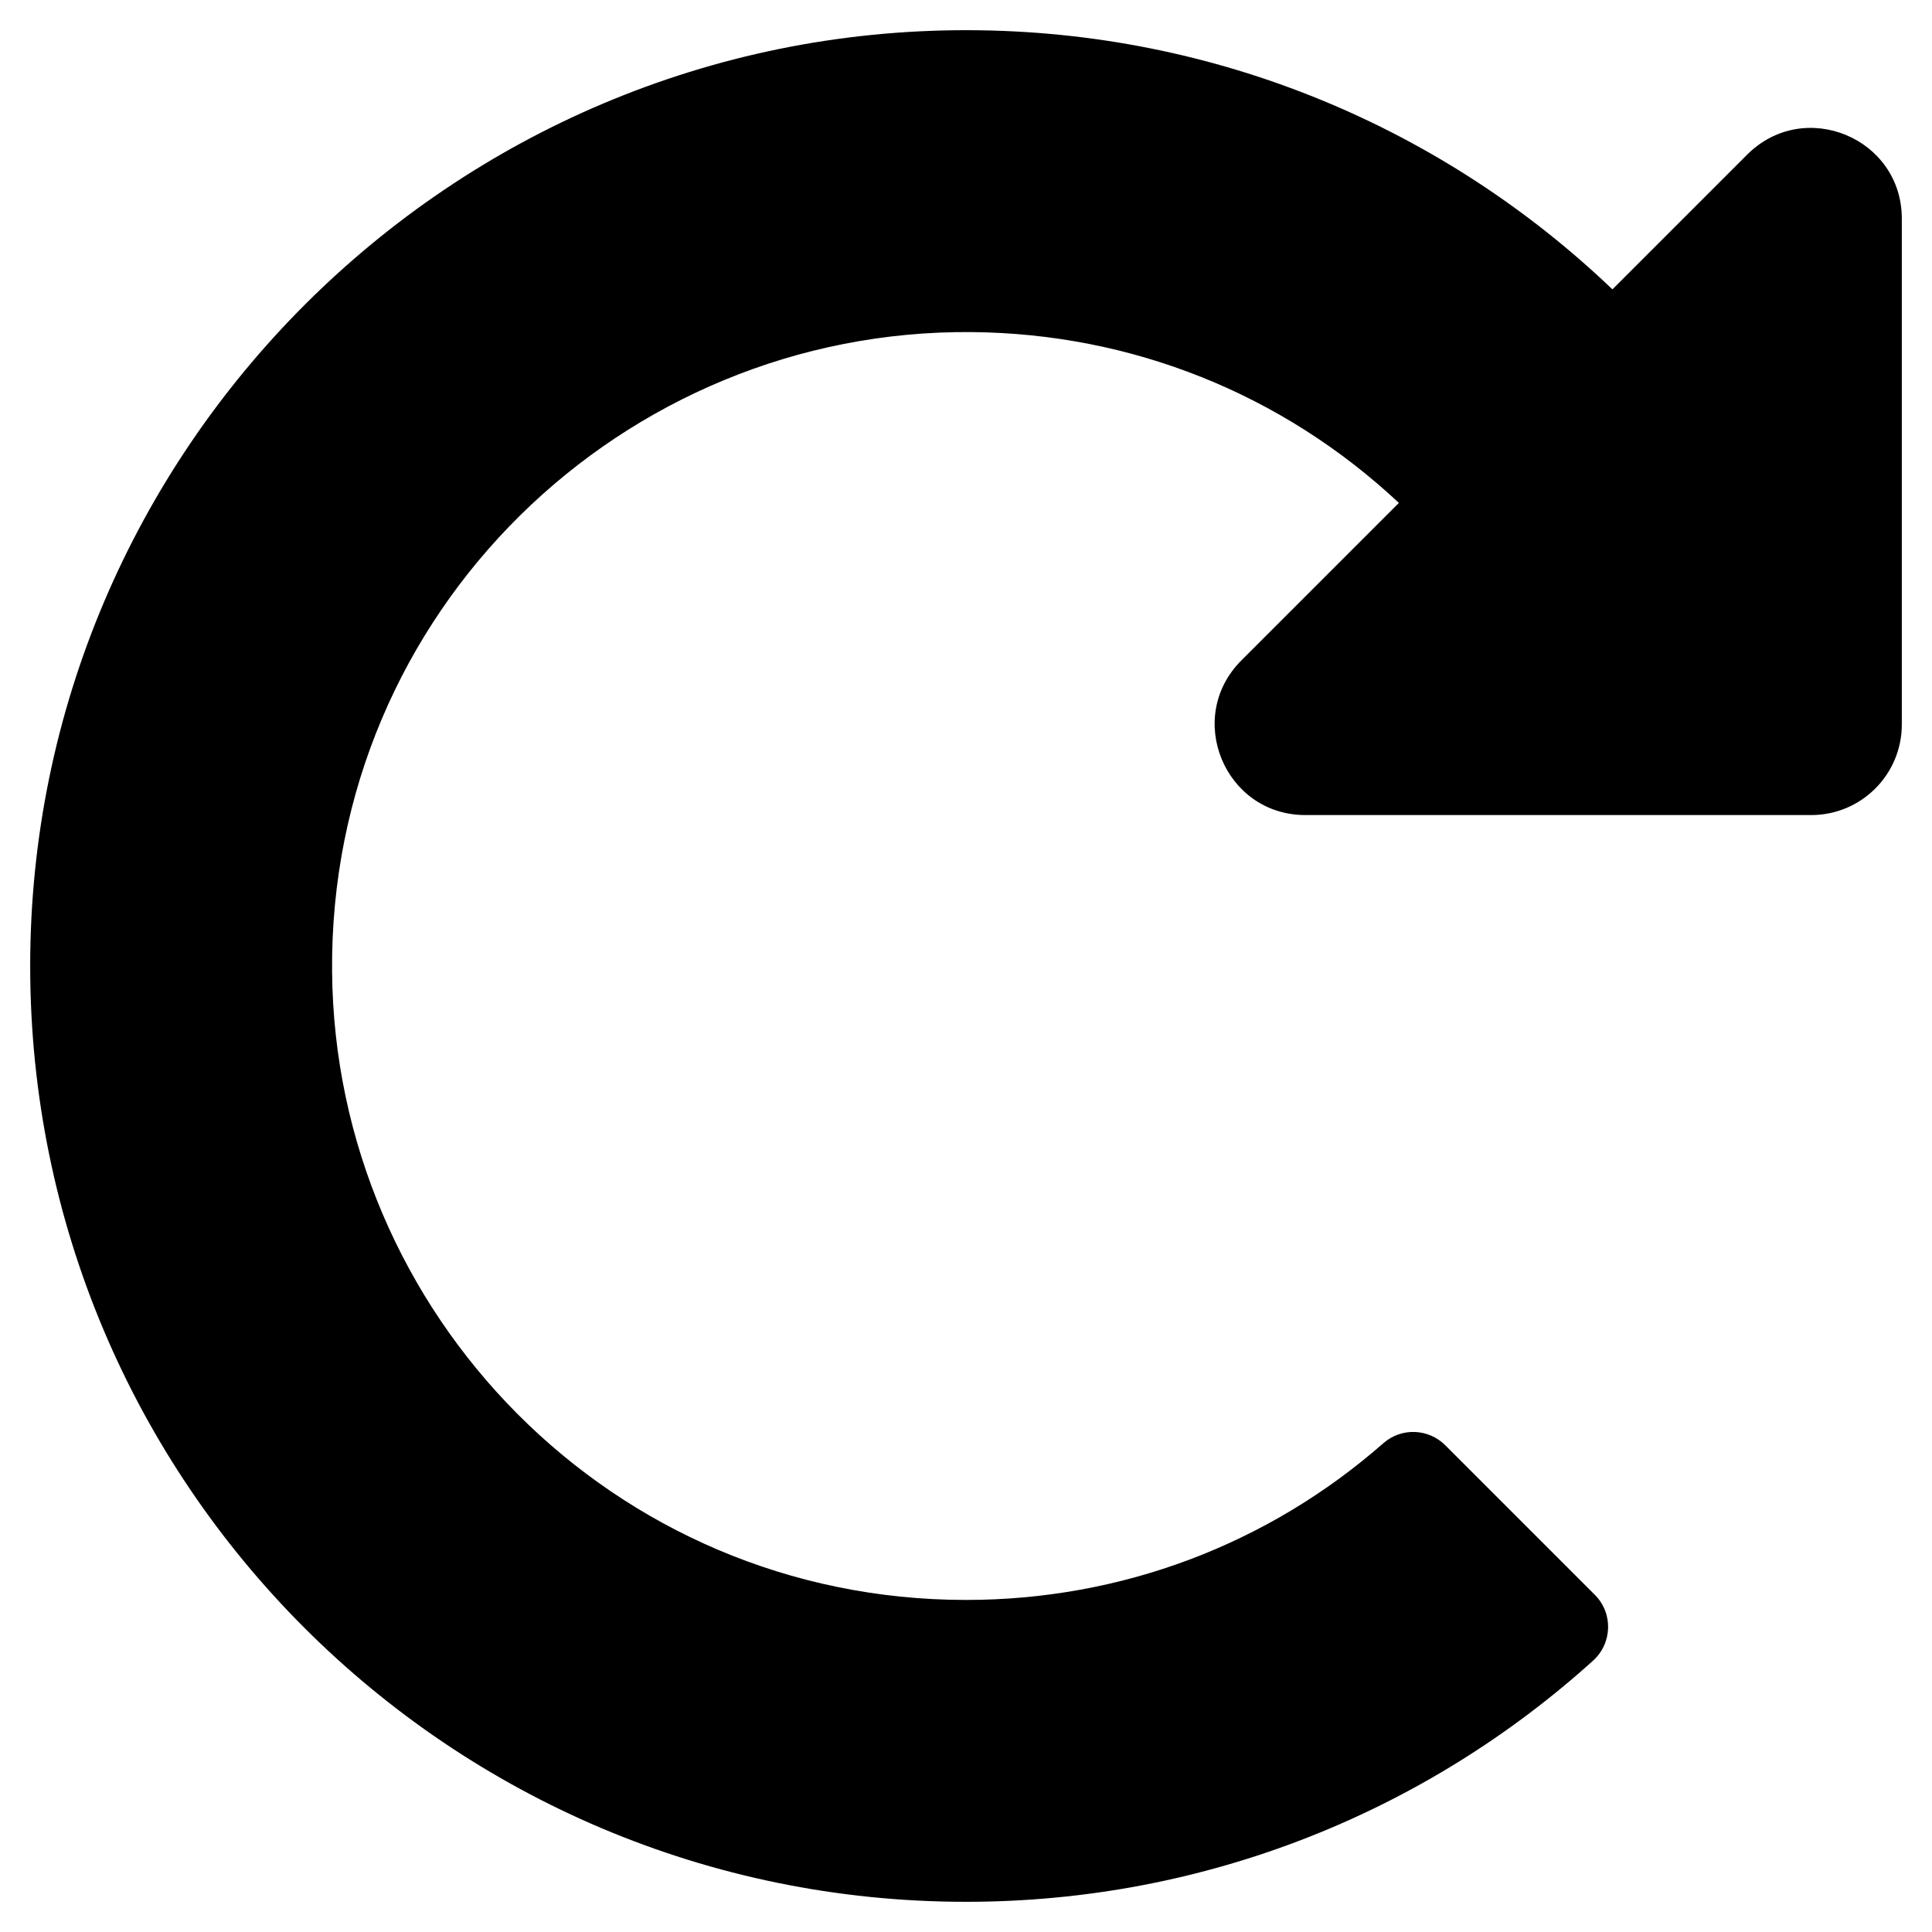
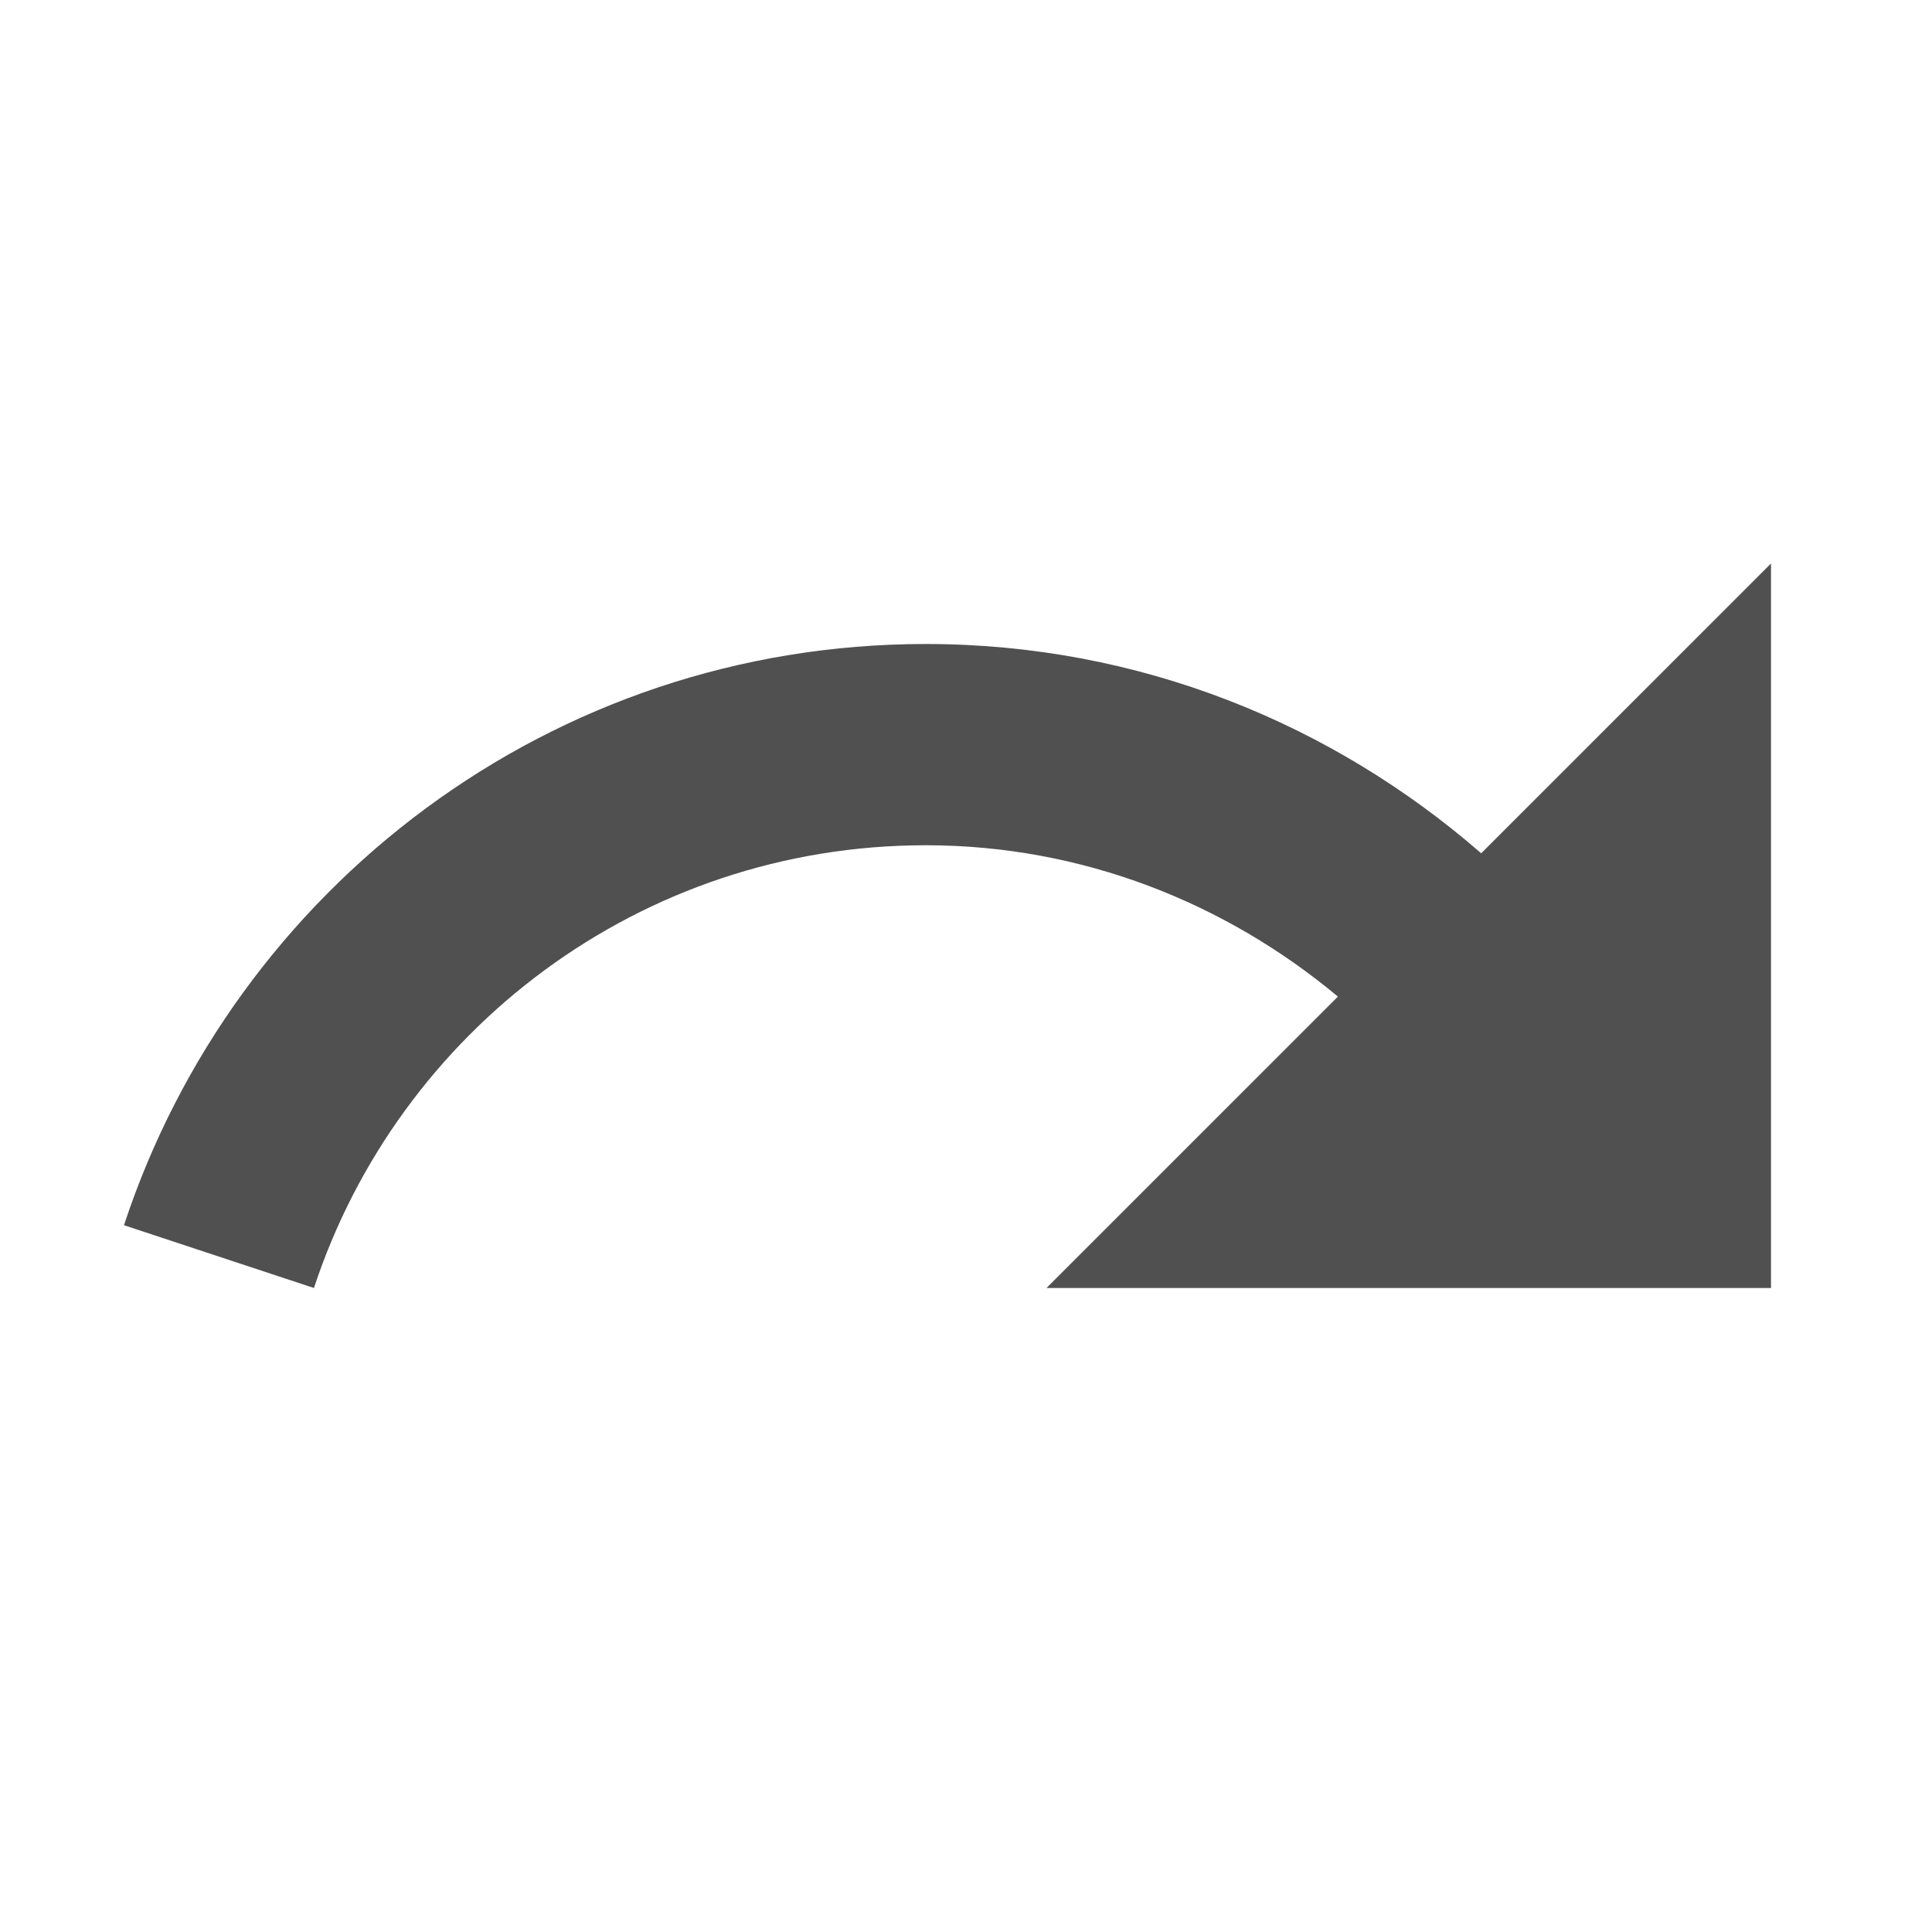
- <svg xmlns="http://www.w3.org/2000/svg" viewBox="0 0 512 512">
-   <path d="M256.455 8c66.269.119 126.437 26.233 170.859 68.685l35.715-35.715C478.149 25.851 504 36.559 504 57.941V192c0 13.255-10.745 24-24 24H345.941c-21.382 0-32.09-25.851-16.971-40.971l41.75-41.75c-30.864-28.899-70.801-44.907-113.23-45.273-92.398-.798-170.283 73.977-169.484 169.442C88.764 348.009 162.184 424 256 424c41.127 0 79.997-14.678 110.629-41.556 4.743-4.161 11.906-3.908 16.368.553l39.662 39.662c4.872 4.872 4.631 12.815-.482 17.433C378.202 479.813 319.926 504 256 504 119.034 504 8.001 392.967 8 256.002 7.999 119.193 119.646 7.755 256.455 8z" />
+ <svg xmlns="http://www.w3.org/2000/svg" fill="#000000" height="24" viewBox="0 0 24 24" width="24" version="1.1" id="svg15754">
+   <defs id="defs15758" />
+   <path d="M0 0h24v24H0z" fill="none" id="path15750" />
+   <path d="M18.4 10.6C16.55 8.99 14.15 8 11.5 8c-4.65 0-8.58 3.03-9.96 7.22L3.9 16c1.05-3.19 4.05-5.5 7.6-5.5 1.95 0 3.73.72 5.12 1.88L13 16h9V7l-3.6 3.6z" id="path15752" style="fill:#505050;fill-opacity:1" />
</svg>
